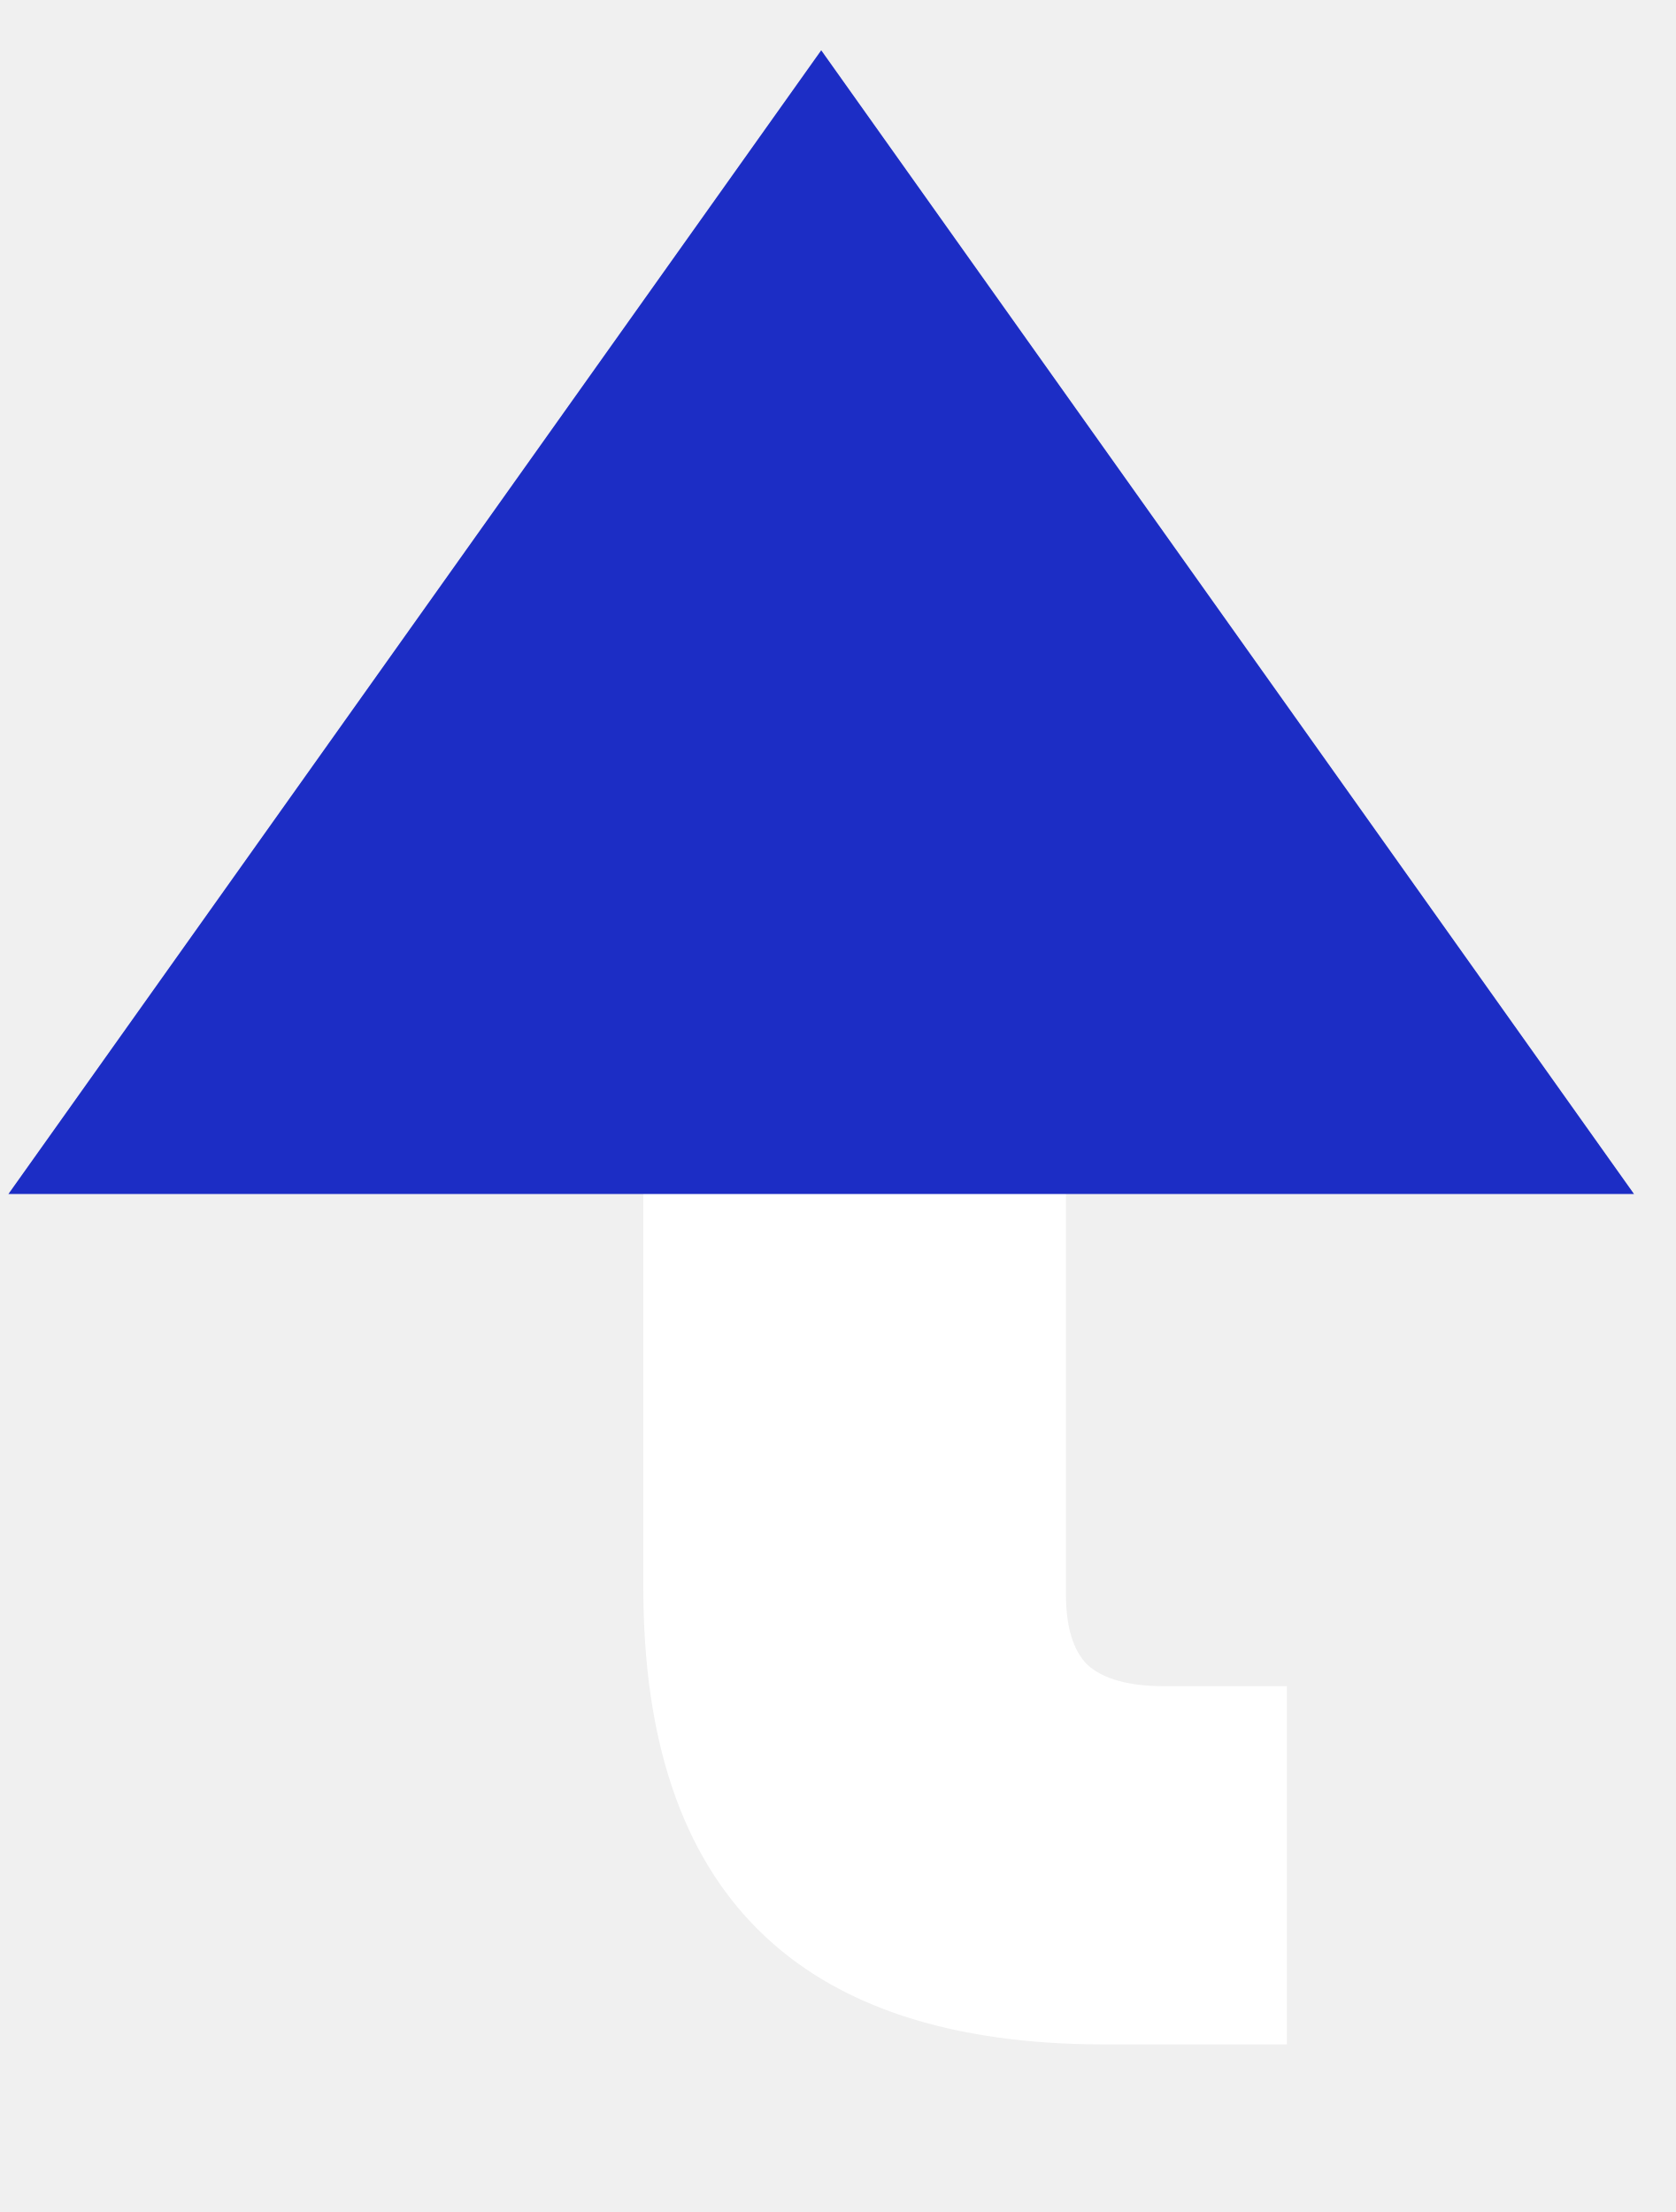
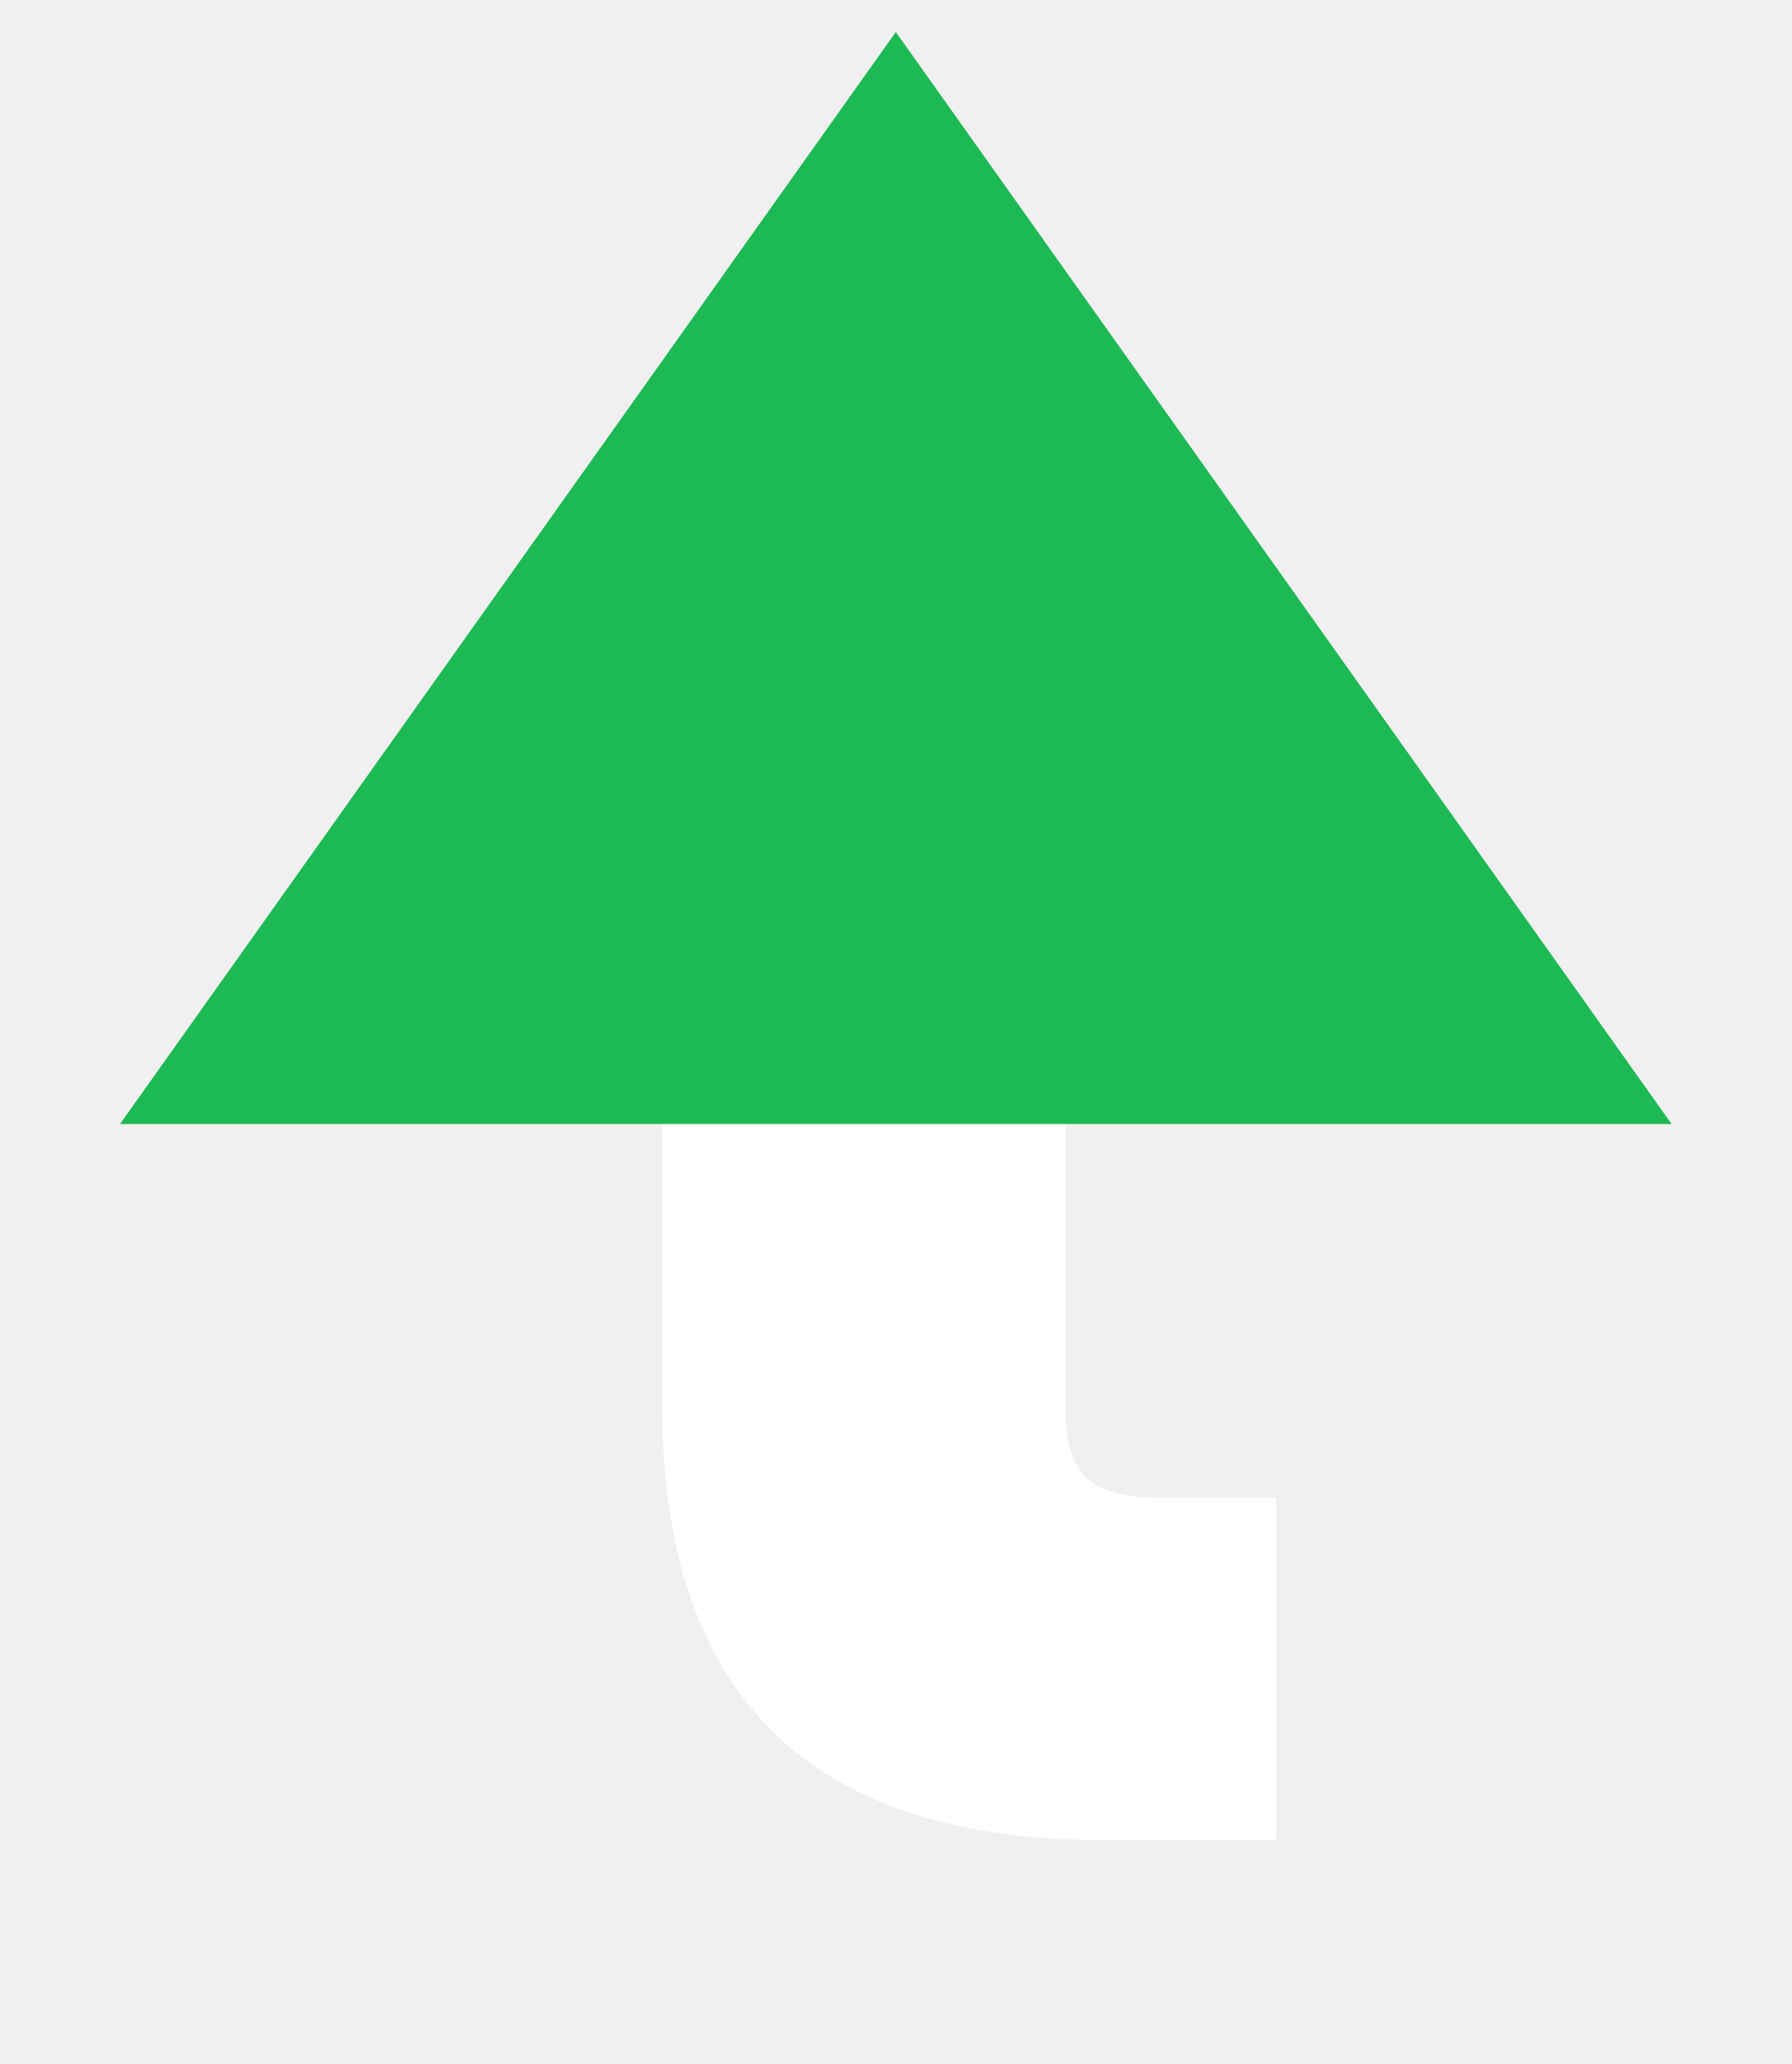
- <svg xmlns="http://www.w3.org/2000/svg" width="100" height="132" viewBox="0 0 100 132" fill="none">
-   <path d="M-197.864 31.76V51.728H-221.928V122H-247.016V51.728H-270.824V31.76H-197.864ZM-192.678 86.032C-192.678 78.608 -191.355 72.123 -188.71 66.576C-185.979 61.029 -182.31 56.763 -177.702 53.776C-173.009 50.789 -167.803 49.296 -162.086 49.296C-157.137 49.296 -152.87 50.277 -149.286 52.24C-145.702 54.203 -142.929 56.848 -140.966 60.176V50.192H-115.878V122H-140.966V112.016C-142.929 115.344 -145.745 117.989 -149.414 119.952C-152.998 121.915 -157.222 122.896 -162.086 122.896C-167.803 122.896 -173.009 121.403 -177.702 118.416C-182.31 115.429 -185.979 111.163 -188.71 105.616C-191.355 99.984 -192.678 93.456 -192.678 86.032ZM-140.966 86.032C-140.966 81.424 -142.246 77.797 -144.806 75.152C-147.281 72.507 -150.353 71.184 -154.022 71.184C-157.777 71.184 -160.891 72.507 -163.366 75.152C-165.841 77.712 -167.078 81.339 -167.078 86.032C-167.078 90.64 -165.841 94.309 -163.366 97.04C-160.891 99.685 -157.777 101.008 -154.022 101.008C-150.353 101.008 -147.281 99.685 -144.806 97.04C-142.246 94.395 -140.966 90.725 -140.966 86.032ZM-105.678 86.032C-105.678 78.608 -104.355 72.123 -101.71 66.576C-98.979 61.029 -95.267 56.763 -90.574 53.776C-85.881 50.789 -80.675 49.296 -74.958 49.296C-70.35 49.296 -66.254 50.277 -62.67 52.24C-59.001 54.117 -56.142 56.72 -54.094 60.048V27.28H-28.878V122H-54.094V112.016C-56.057 115.344 -58.83 117.989 -62.414 119.952C-65.998 121.915 -70.222 122.896 -75.086 122.896C-80.803 122.896 -86.009 121.403 -90.702 118.416C-95.31 115.429 -98.979 111.163 -101.71 105.616C-104.355 99.984 -105.678 93.456 -105.678 86.032ZM-53.966 86.032C-53.966 81.424 -55.246 77.797 -57.806 75.152C-60.281 72.507 -63.353 71.184 -67.022 71.184C-70.777 71.184 -73.891 72.507 -76.366 75.152C-78.841 77.712 -80.078 81.339 -80.078 86.032C-80.078 90.64 -78.841 94.309 -76.366 97.04C-73.891 99.685 -70.777 101.008 -67.022 101.008C-63.353 101.008 -60.281 99.685 -57.806 97.04C-55.246 94.395 -53.966 90.725 -53.966 86.032ZM76.786 100.624V122H65.906C47.559 122 38.386 112.912 38.386 94.736V71.056H29.554V50.192H38.386V32.784H63.602V50.192H76.658V71.056H63.602V95.12C63.602 97.083 64.029 98.491 64.882 99.344C65.821 100.197 67.357 100.624 69.49 100.624H76.786ZM125.465 43.536C121.028 43.536 117.444 42.341 114.713 39.952C112.068 37.477 110.745 34.405 110.745 30.736C110.745 26.981 112.068 23.867 114.713 21.392C117.444 18.917 121.028 17.68 125.465 17.68C129.817 17.68 133.316 18.917 135.961 21.392C138.692 23.867 140.057 26.981 140.057 30.736C140.057 34.405 138.692 37.477 135.961 39.952C133.316 42.341 129.817 43.536 125.465 43.536ZM137.881 50.192V122H112.793V50.192H137.881ZM190.952 71.056H179.688V122H154.472V71.056H146.664V50.192H154.472V49.552C154.472 40.336 157.16 33.296 162.536 28.432C167.997 23.483 175.805 21.008 185.96 21.008C188.008 21.008 189.587 21.051 190.696 21.136V42.512C190.013 42.427 189.075 42.384 187.88 42.384C185.149 42.384 183.144 43.024 181.864 44.304C180.584 45.499 179.859 47.461 179.688 50.192H190.952V71.056ZM277.23 50.192L231.662 156.176H204.398L221.55 118.928L192.11 50.192H220.014L235.118 90.896L249.71 50.192H277.23Z" fill="white" />
-   <path d="M49 3L97.497 71.25H0.503L49 3Z" fill="#1C2DC5" />
+ <svg xmlns="http://www.w3.org/2000/svg" width="112" height="129" viewBox="0 0 112 129" fill="none">
+   <path d="M-194.864 24.76V44.728H-218.928V115H-244.016V44.728H-267.824V24.76H-194.864ZM-189.678 79.032C-189.678 71.608 -188.355 65.123 -185.71 59.576C-182.979 54.029 -179.31 49.763 -174.702 46.776C-170.009 43.789 -164.803 42.296 -159.086 42.296C-154.137 42.296 -149.87 43.277 -146.286 45.24C-142.702 47.203 -139.929 49.848 -137.966 53.176V43.192H-112.878V115H-137.966V105.016C-139.929 108.344 -142.745 110.989 -146.414 112.952C-149.998 114.915 -154.222 115.896 -159.086 115.896C-164.803 115.896 -170.009 114.403 -174.702 111.416C-179.31 108.429 -182.979 104.163 -185.71 98.616C-188.355 92.984 -189.678 86.456 -189.678 79.032ZM-137.966 79.032C-137.966 74.424 -139.246 70.797 -141.806 68.152C-144.281 65.507 -147.353 64.184 -151.022 64.184C-154.777 64.184 -157.891 65.507 -160.366 68.152C-162.841 70.712 -164.078 74.339 -164.078 79.032C-164.078 83.64 -162.841 87.309 -160.366 90.04C-157.891 92.685 -154.777 94.008 -151.022 94.008C-147.353 94.008 -144.281 92.685 -141.806 90.04C-139.246 87.395 -137.966 83.725 -137.966 79.032ZM-102.678 79.032C-102.678 71.608 -101.355 65.123 -98.71 59.576C-95.979 54.029 -92.267 49.763 -87.574 46.776C-82.881 43.789 -77.675 42.296 -71.958 42.296C-67.35 42.296 -63.254 43.277 -59.67 45.24C-56.001 47.117 -53.142 49.72 -51.094 53.048V20.28H-25.878V115H-51.094V105.016C-53.057 108.344 -55.83 110.989 -59.414 112.952C-62.998 114.915 -67.222 115.896 -72.086 115.896C-77.803 115.896 -83.009 114.403 -87.702 111.416C-92.31 108.429 -95.979 104.163 -98.71 98.616C-101.355 92.984 -102.678 86.456 -102.678 79.032ZM-50.966 79.032C-50.966 74.424 -52.246 70.797 -54.806 68.152C-57.281 65.507 -60.353 64.184 -64.022 64.184C-67.777 64.184 -70.891 65.507 -73.366 68.152C-75.841 70.712 -77.078 74.339 -77.078 79.032C-77.078 83.64 -75.841 87.309 -73.366 90.04C-70.891 92.685 -67.777 94.008 -64.022 94.008C-60.353 94.008 -57.281 92.685 -54.806 90.04C-52.246 87.395 -50.966 83.725 -50.966 79.032ZM79.786 93.624V115H68.906C50.559 115 41.386 105.912 41.386 87.736V64.056H32.554V43.192H41.386V25.784H66.602V43.192H79.658V64.056H66.602V88.12C66.602 90.083 67.029 91.491 67.882 92.344C68.821 93.197 70.357 93.624 72.49 93.624H79.786ZM128.465 36.536C124.028 36.536 120.444 35.341 117.713 32.952C115.068 30.477 113.745 27.405 113.745 23.736C113.745 19.981 115.068 16.867 117.713 14.392C120.444 11.917 124.028 10.68 128.465 10.68C132.817 10.68 136.316 11.917 138.961 14.392C141.692 16.867 143.057 19.981 143.057 23.736C143.057 27.405 141.692 30.477 138.961 32.952C136.316 35.341 132.817 36.536 128.465 36.536ZM140.881 43.192V115H115.793V43.192H140.881ZM193.952 64.056H182.688V115H157.472V64.056H149.664V43.192H157.472V42.552C157.472 33.336 160.16 26.296 165.536 21.432C170.997 16.483 178.805 14.008 188.96 14.008C191.008 14.008 192.587 14.051 193.696 14.136V35.512C193.013 35.427 192.075 35.384 190.88 35.384C188.149 35.384 186.144 36.024 184.864 37.304C183.584 38.499 182.859 40.461 182.688 43.192H193.952V64.056ZM280.23 43.192L234.662 149.176H207.398L224.55 111.928L195.11 43.192H223.014L238.118 83.896L252.71 43.192H280.23Z" fill="white" />
+   <path d="M56 2L104.497 70.25H7.503L56 2Z" fill="#1DB954" />
</svg>
